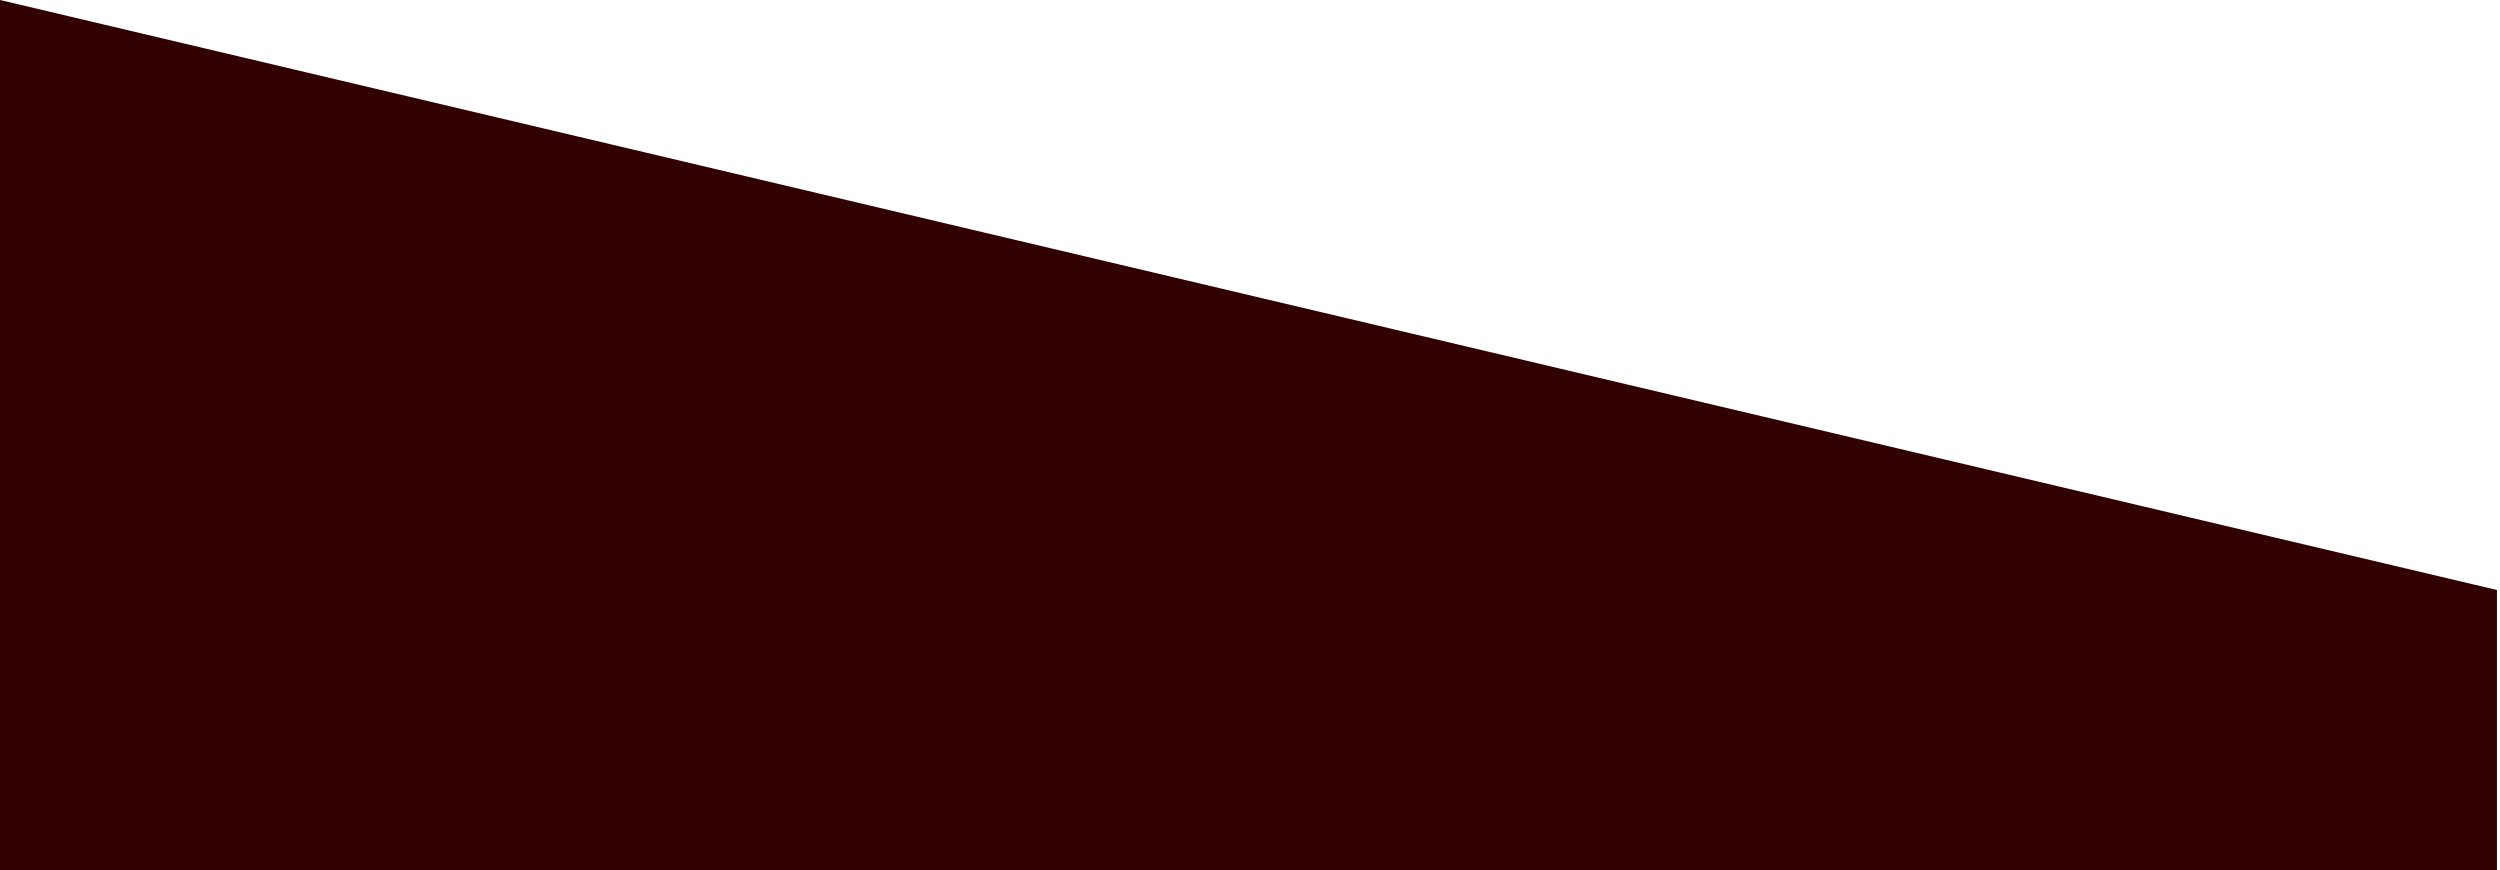
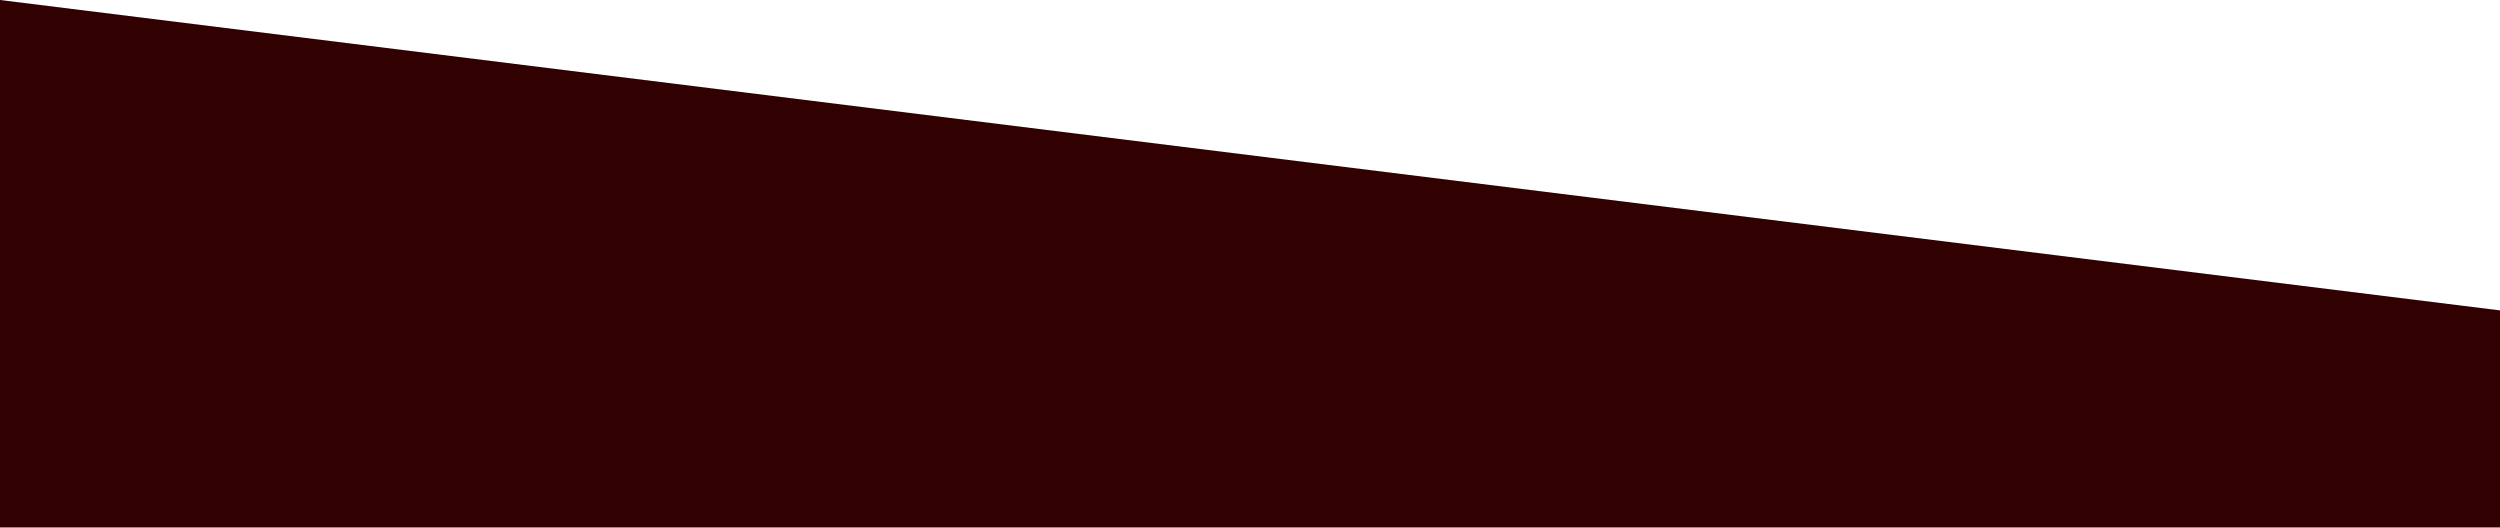
- <svg xmlns="http://www.w3.org/2000/svg" xml:space="preserve" width="100%" height="100%" version="1.1" style="shape-rendering:geometricPrecision;text-rendering:geometricPrecision;image-rendering:optimizeQuality;fill-rule:evenodd;clip-rule:evenodd" viewBox="0 0 11.5 4">
+ <svg xmlns="http://www.w3.org/2000/svg" xml:space="preserve" width="100%" height="100%" version="1.1" style="shape-rendering:geometricPrecision; text-rendering:geometricPrecision; image-rendering:optimizeQuality; fill-rule:evenodd; clip-rule:evenodd" viewBox="0 0 16.769 3.538">
  <defs>
    <style type="text/css">
+    
    .fil0 {fill:#310000}
-    </style>
+    
+   </style>
  </defs>
  <g id="Camada_x0020_1">
-     <polygon class="fil0" points="11.486,2.714 -0,0 -0,4.023 11.486,4.023 " />
+     <polygon class="fil0" points="-0,0 16.769,2.082 16.769,3.538 -0,3.538 " />
  </g>
</svg>
